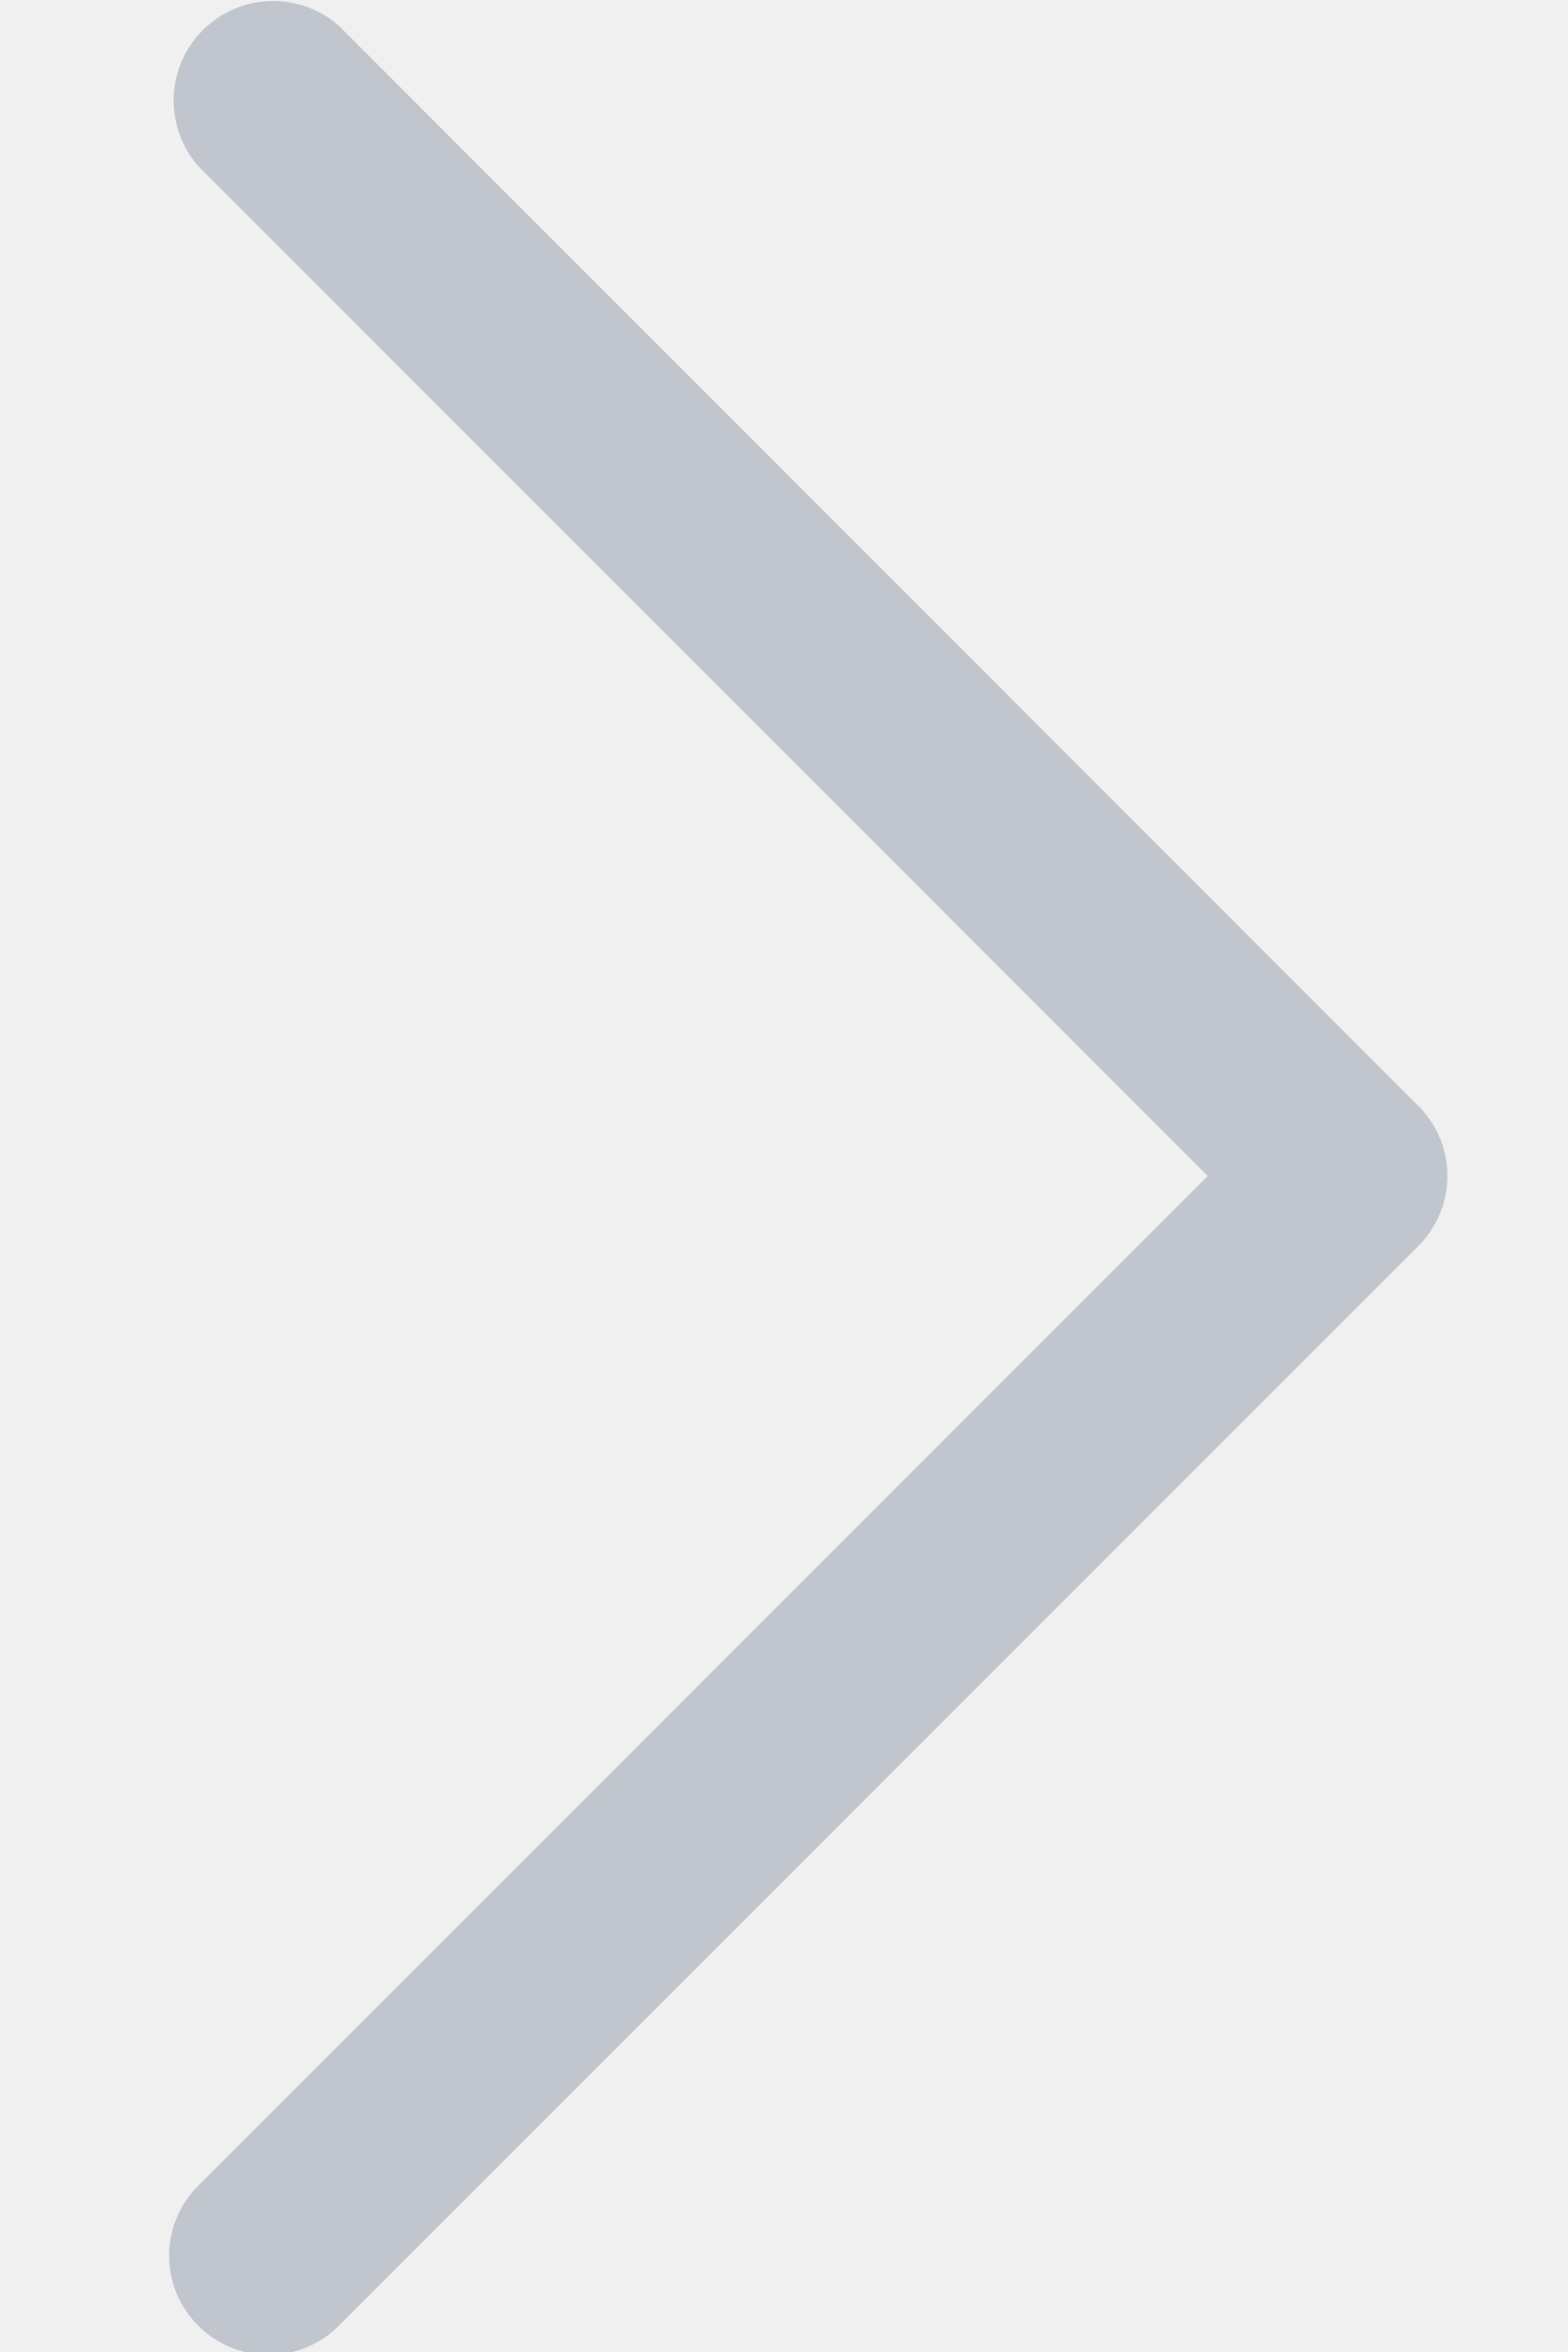
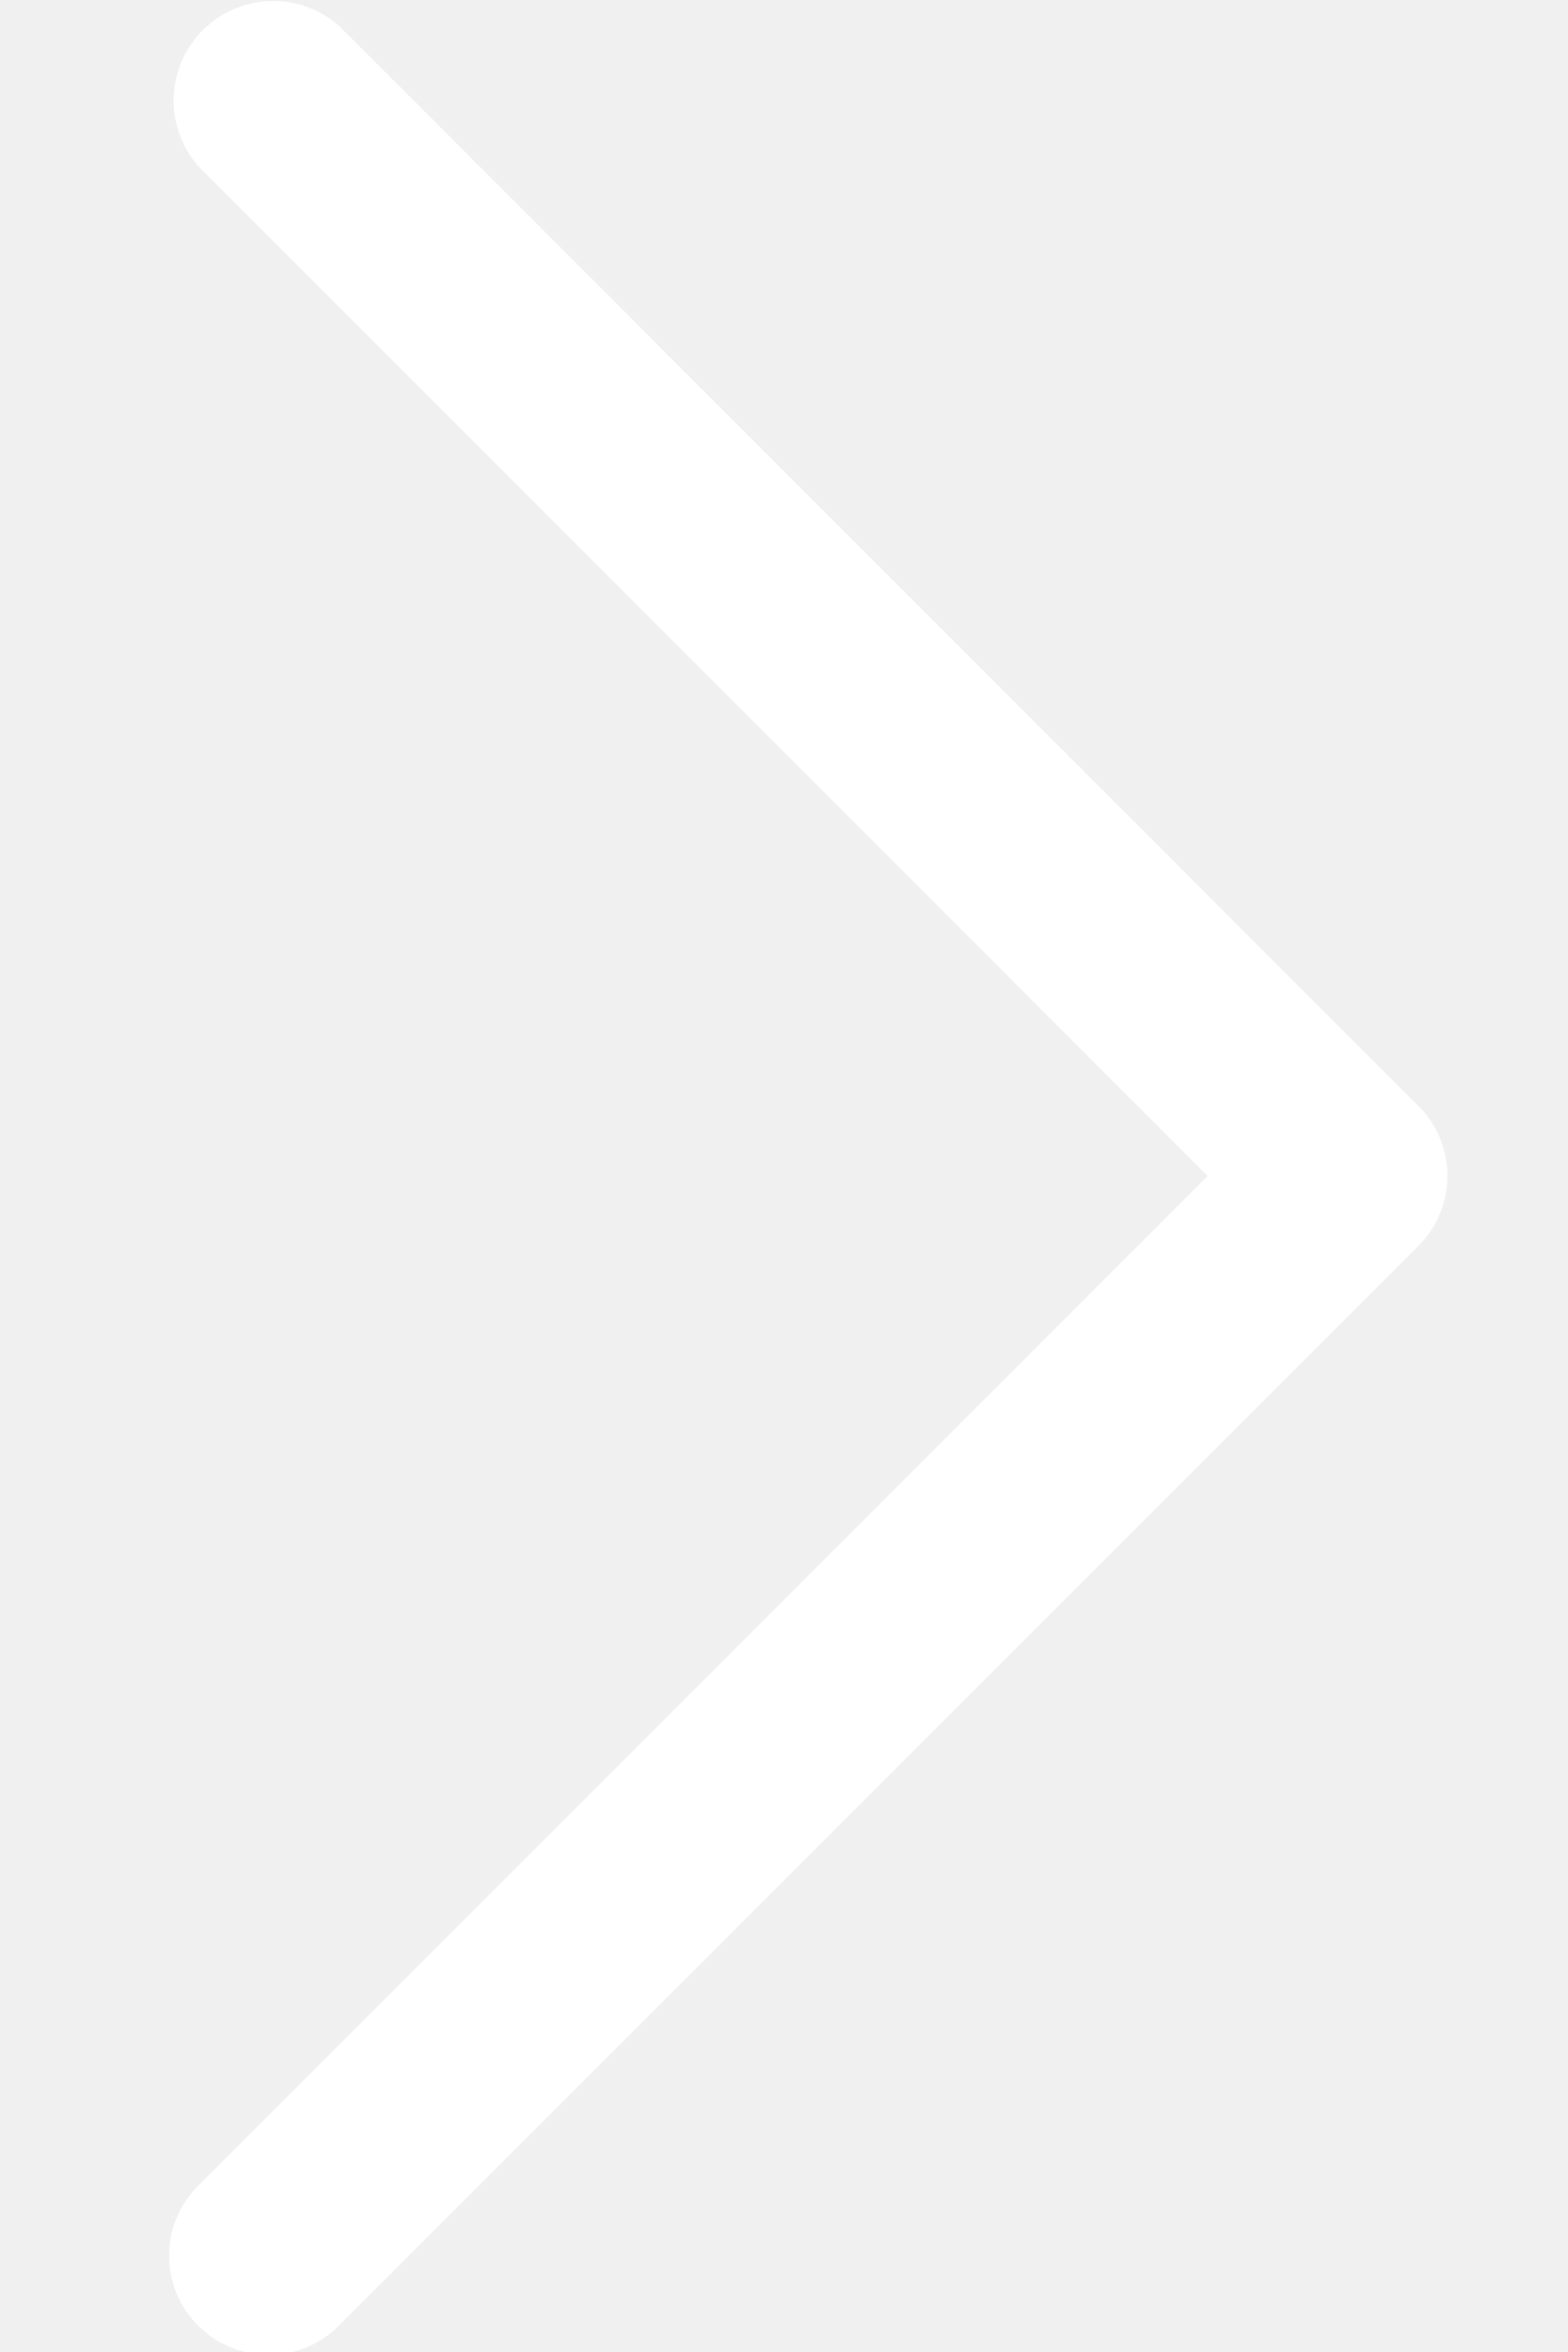
<svg xmlns="http://www.w3.org/2000/svg" width="8" height="12">
-   <path fill="#C1C6CE" d="M7.237 5.642L1.73.132a.508.508 0 0 0-.717.717L6.163 6l-5.15 5.15c-.2.198-.2.52 0 .717a.506.506 0 0 0 .715 0l5.51-5.51a.505.505 0 0 0 0-.715z" />
+   <path fill="#ffffff" d="M7.237 5.642L1.73.132a.508.508 0 0 0-.717.717L6.163 6l-5.15 5.15c-.2.198-.2.52 0 .717a.506.506 0 0 0 .715 0l5.51-5.51a.505.505 0 0 0 0-.715z" />
</svg>
